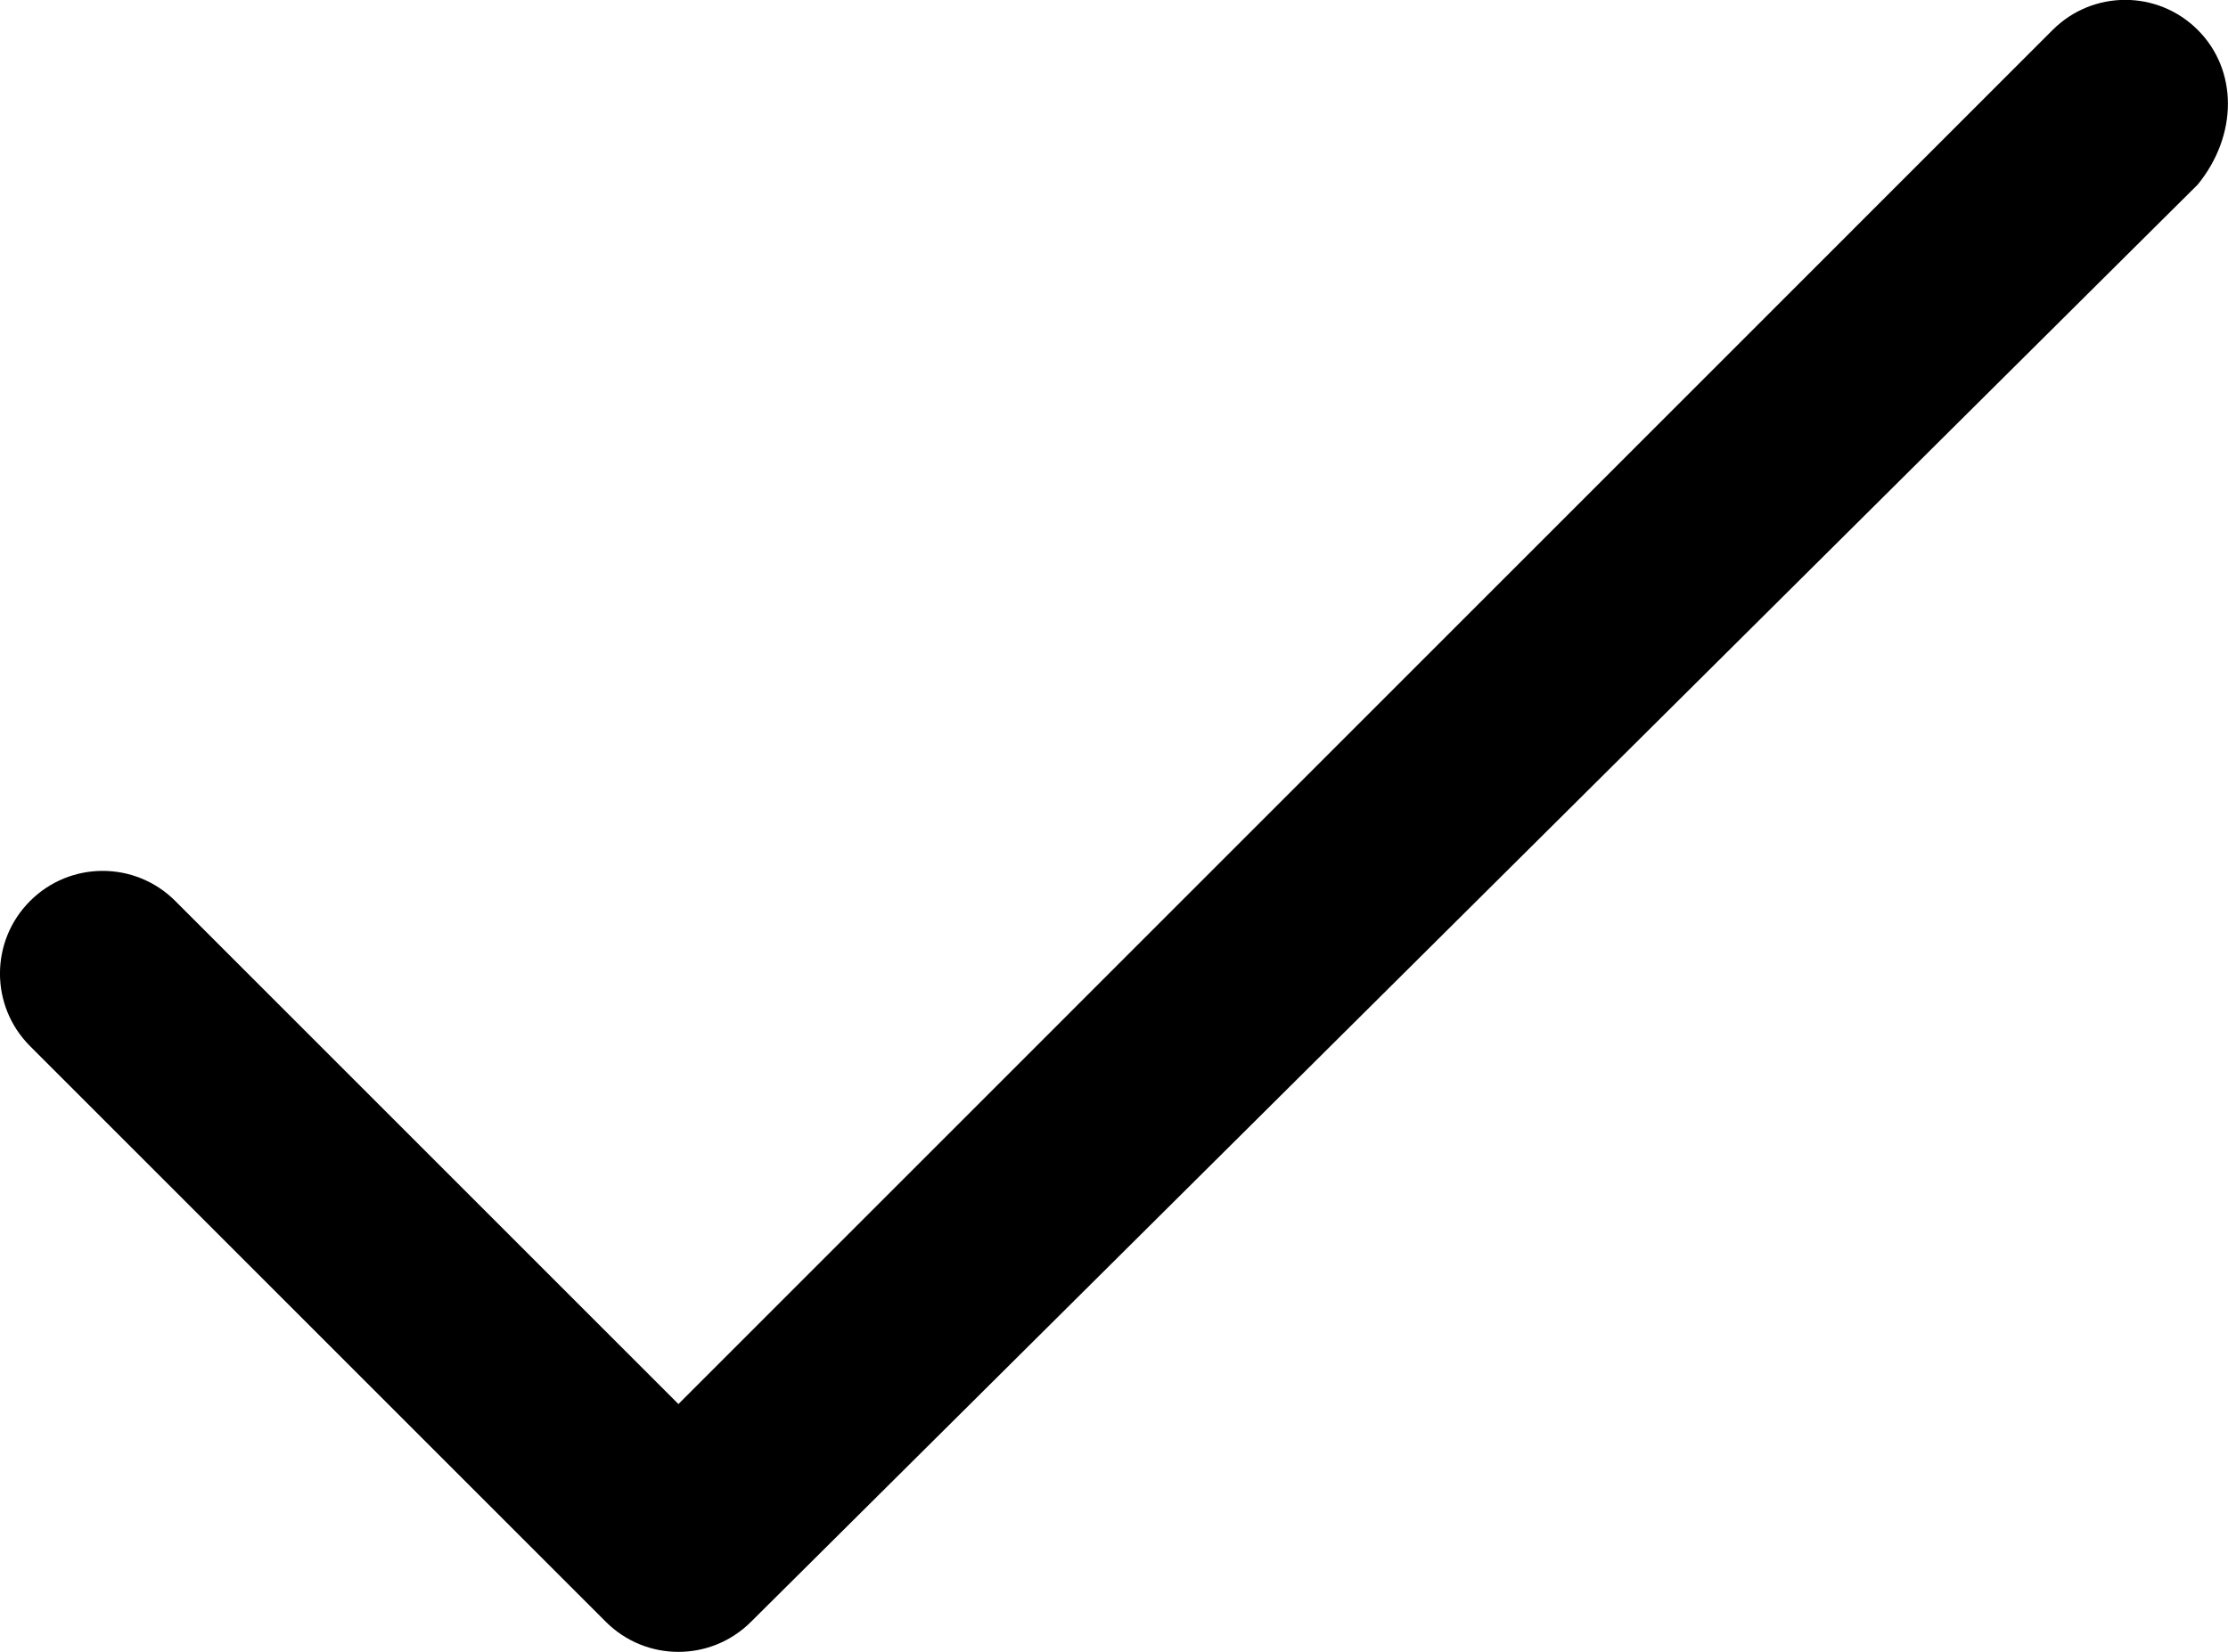
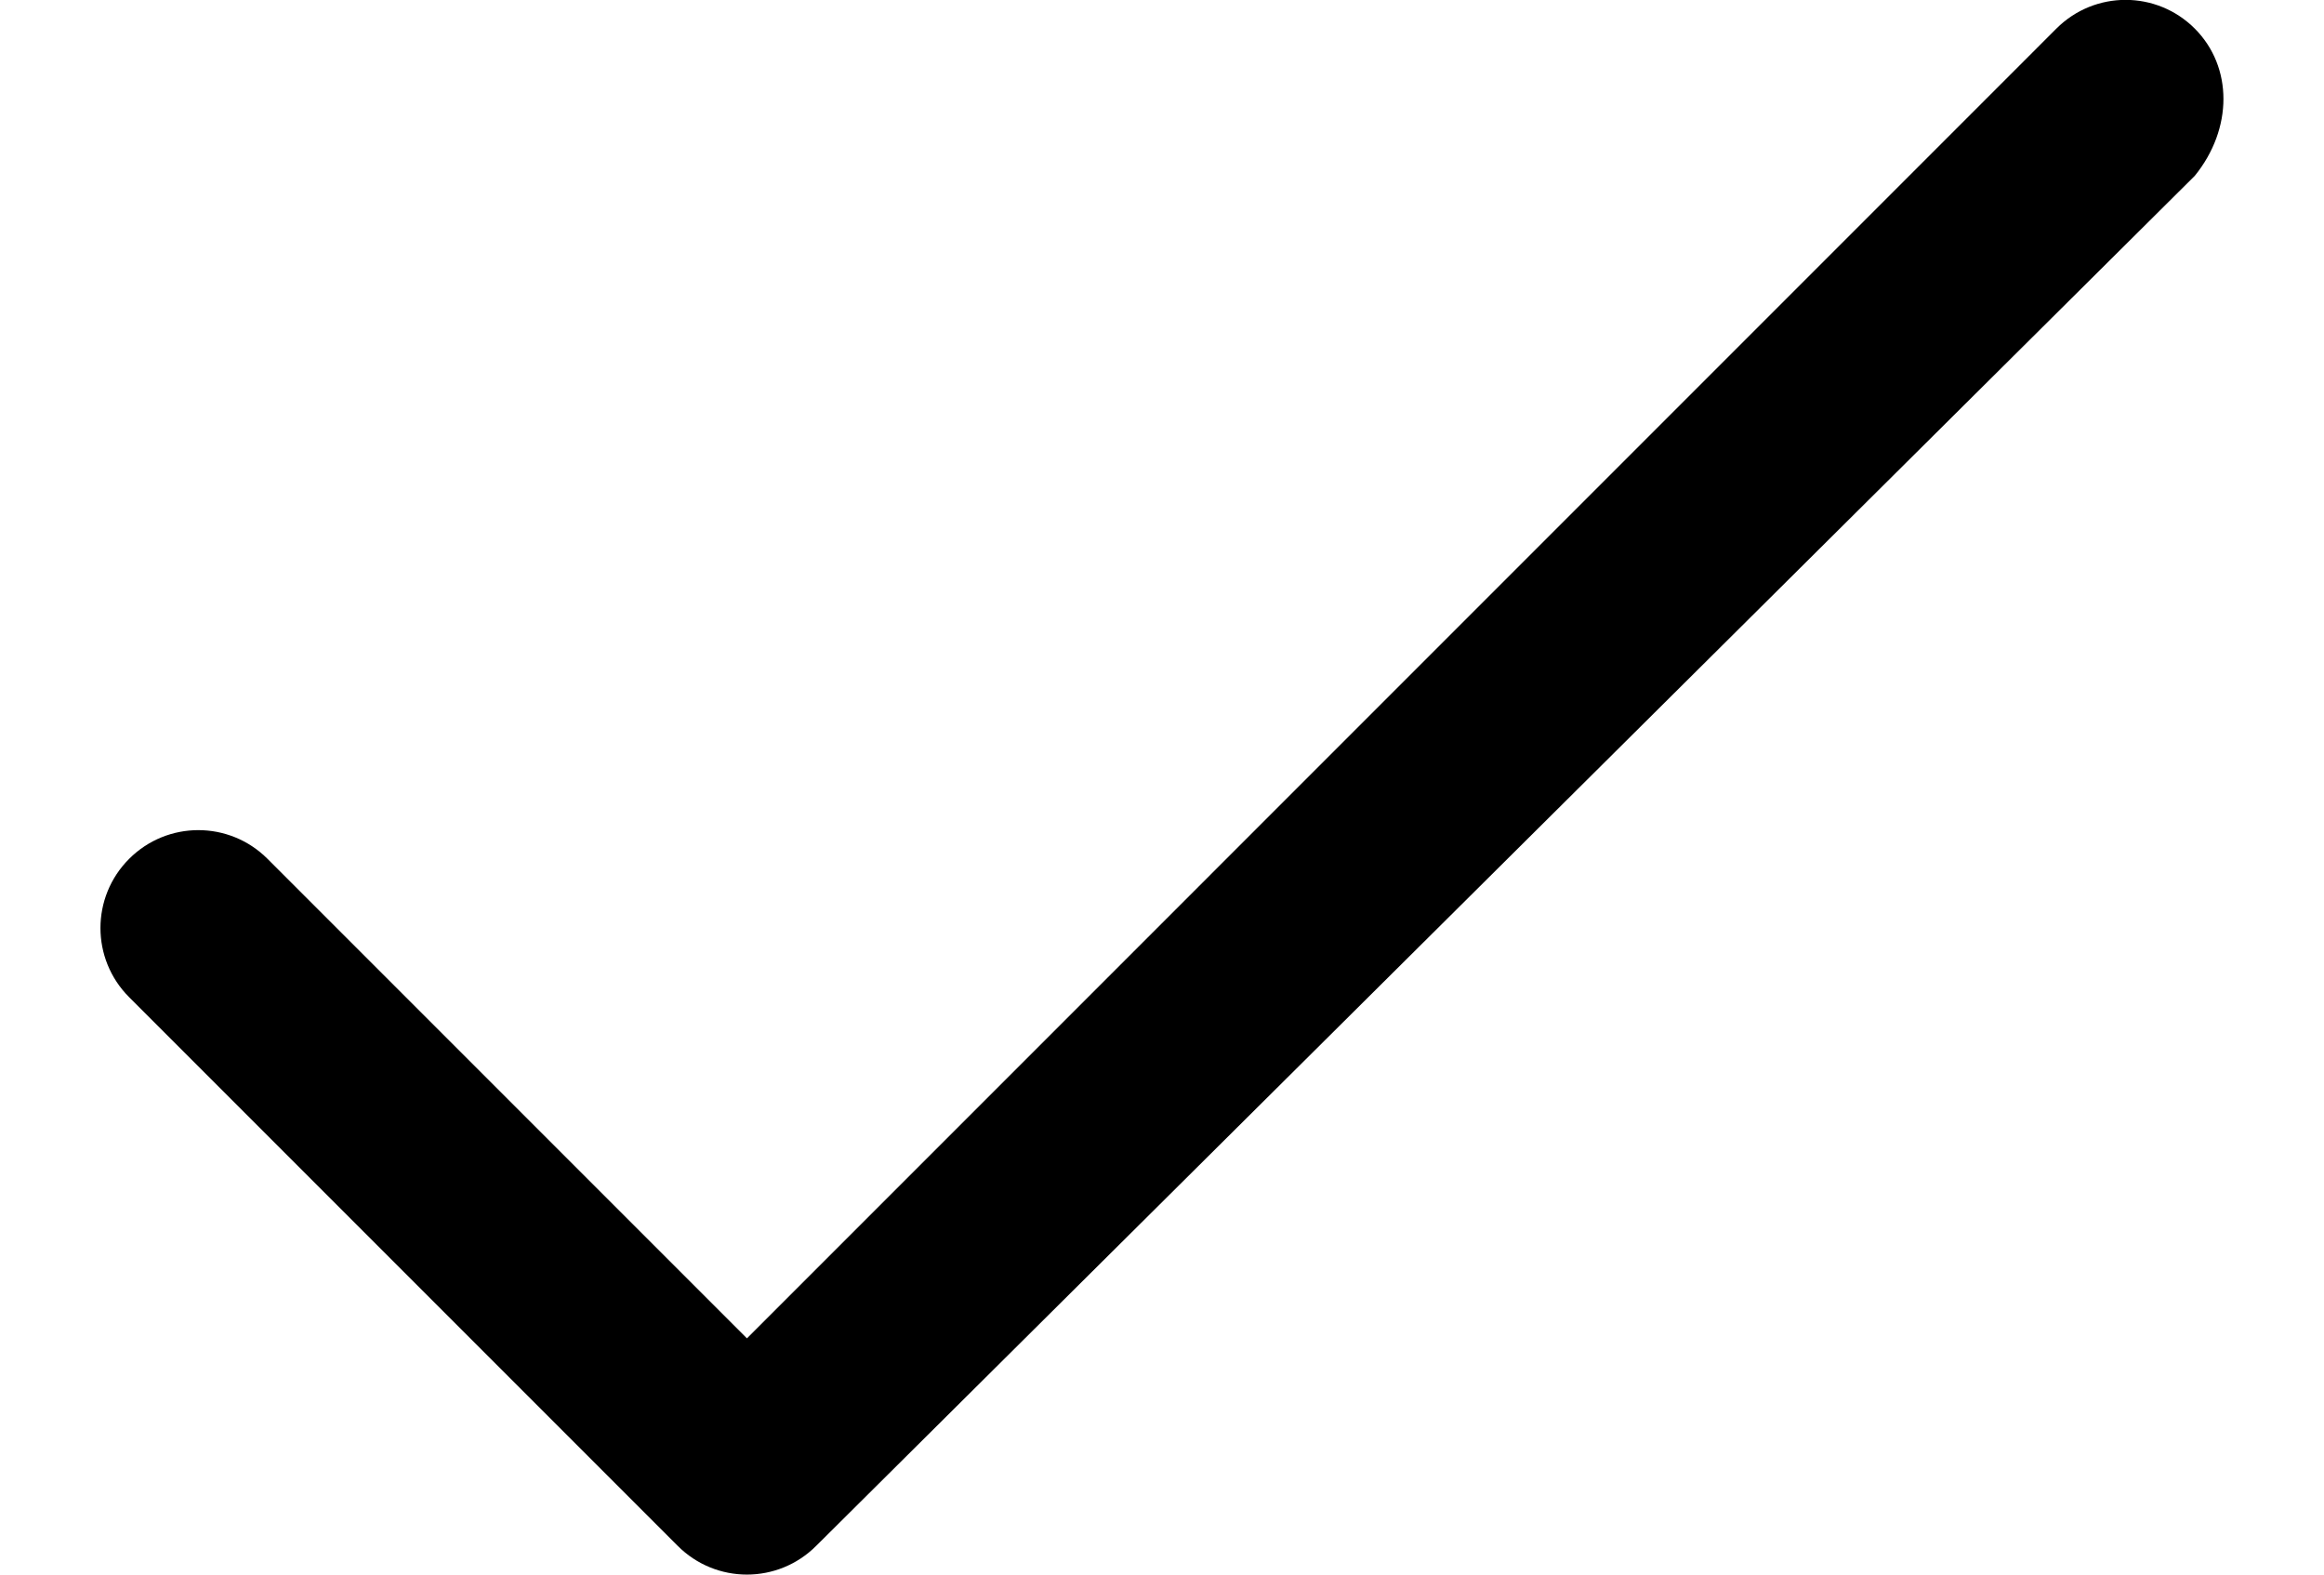
- <svg xmlns="http://www.w3.org/2000/svg" version="1.0" id="icon-yes" x="0px" y="0px" width="21.698px" height="16.09px" viewBox="-82.357 4.875 21.698 16.09" enable-background="new -82.357 4.875 21.698 16.09" xml:space="preserve">
+ <svg xmlns="http://www.w3.org/2000/svg" version="1.0" id="icon-yes" x="0px" y="0px" width="31px" height="21px" viewBox="-82.357 4.875 21.698 16.09" enable-background="new -82.357 4.875 21.698 16.09" xml:space="preserve">
  <path d="M-60.953,5.167c-0.391-0.391-1.023-0.391-1.414,0L-75.75,18.551l-4.9-4.9c-0.391-0.391-1.023-0.391-1.414,0 s-0.391,1.023,0,1.414l5.607,5.607c0.195,0.195,0.451,0.293,0.707,0.293s0.512-0.098,0.707-0.293l14.09-14.0 C-60.562,6.191-60.562,5.558-60.953,5.167z" />
</svg>
